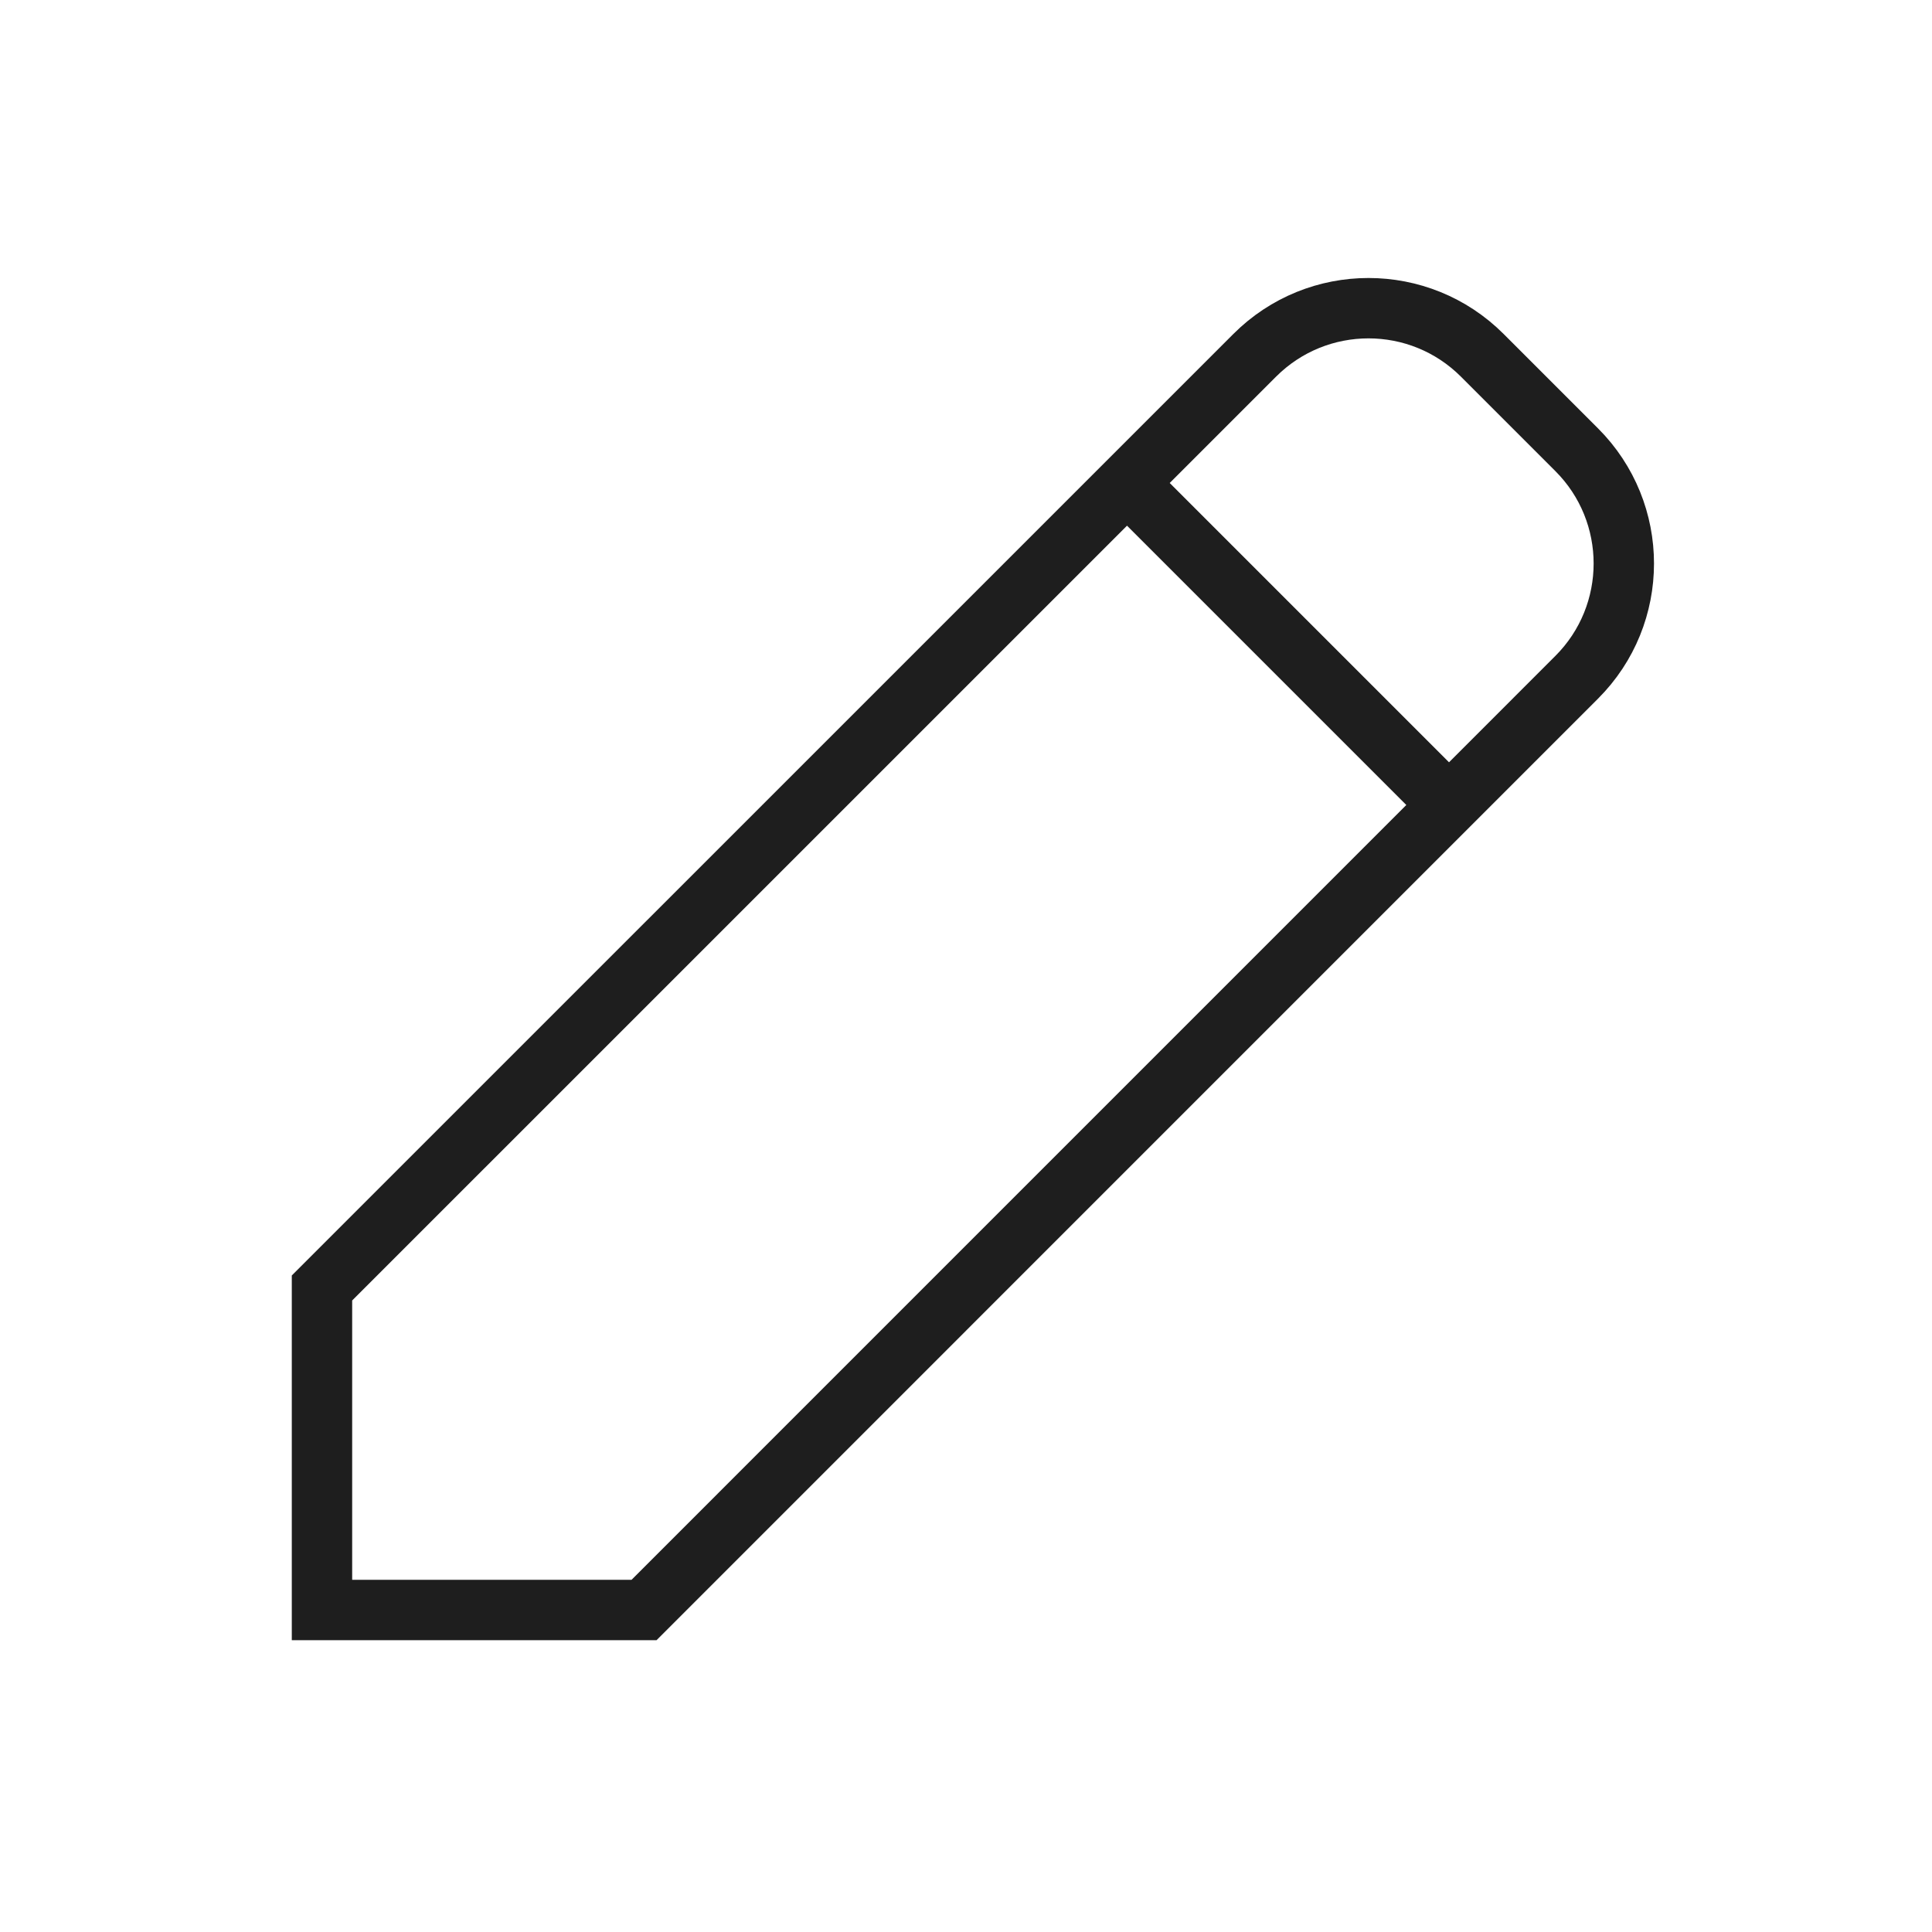
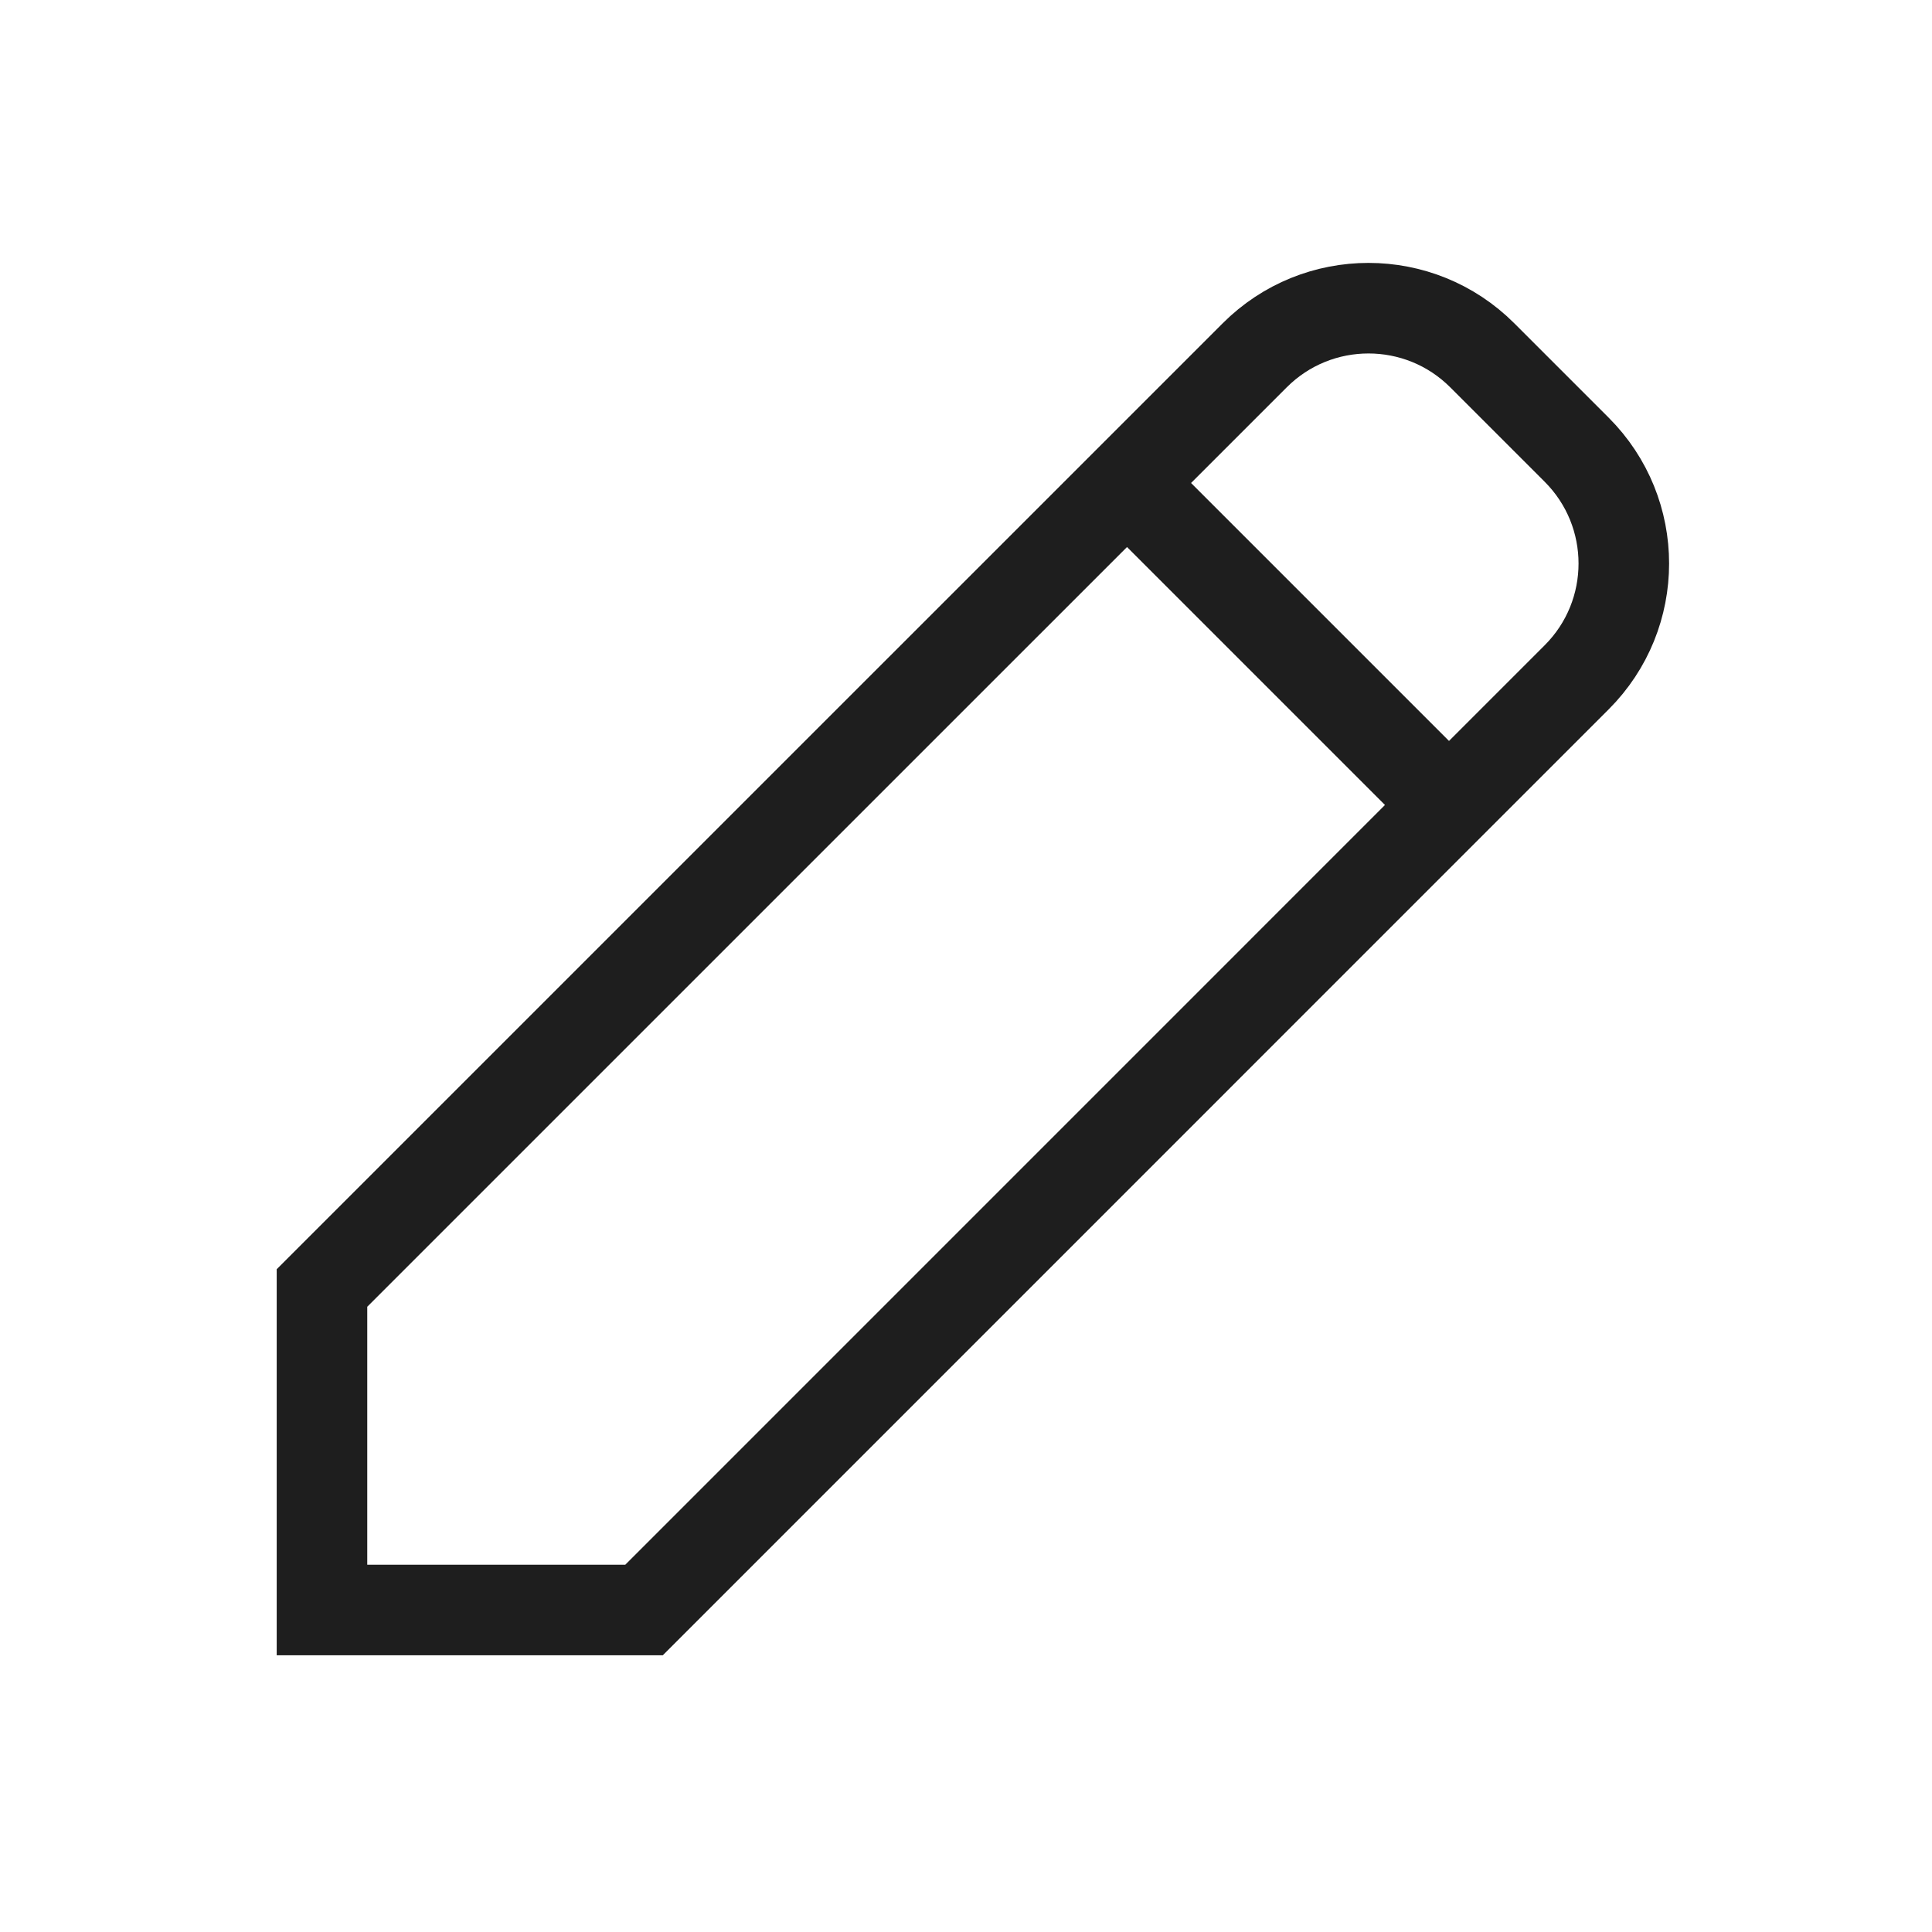
<svg xmlns="http://www.w3.org/2000/svg" width="32" height="32" viewBox="0 0 32 32" fill="none">
-   <path d="M18.667 8L24 13.333M24.552 5.886L26.114 7.448C27.156 8.489 27.156 10.178 26.114 11.219L10.667 26.667H5.333V21.333L20.781 5.886C21.822 4.844 23.511 4.844 24.552 5.886Z" stroke="#1E1E1E" stroke-width="1" stroke-linecap="square" />
+   <path d="M18.667 8L24 13.333M24.552 5.886L26.114 7.448C27.156 8.489 27.156 10.178 26.114 11.219L10.667 26.667H5.333V21.333L20.781 5.886C21.822 4.844 23.511 4.844 24.552 5.886Z" stroke="#1E1E1E" stroke-width="1.5" stroke-linecap="square" />
</svg>
